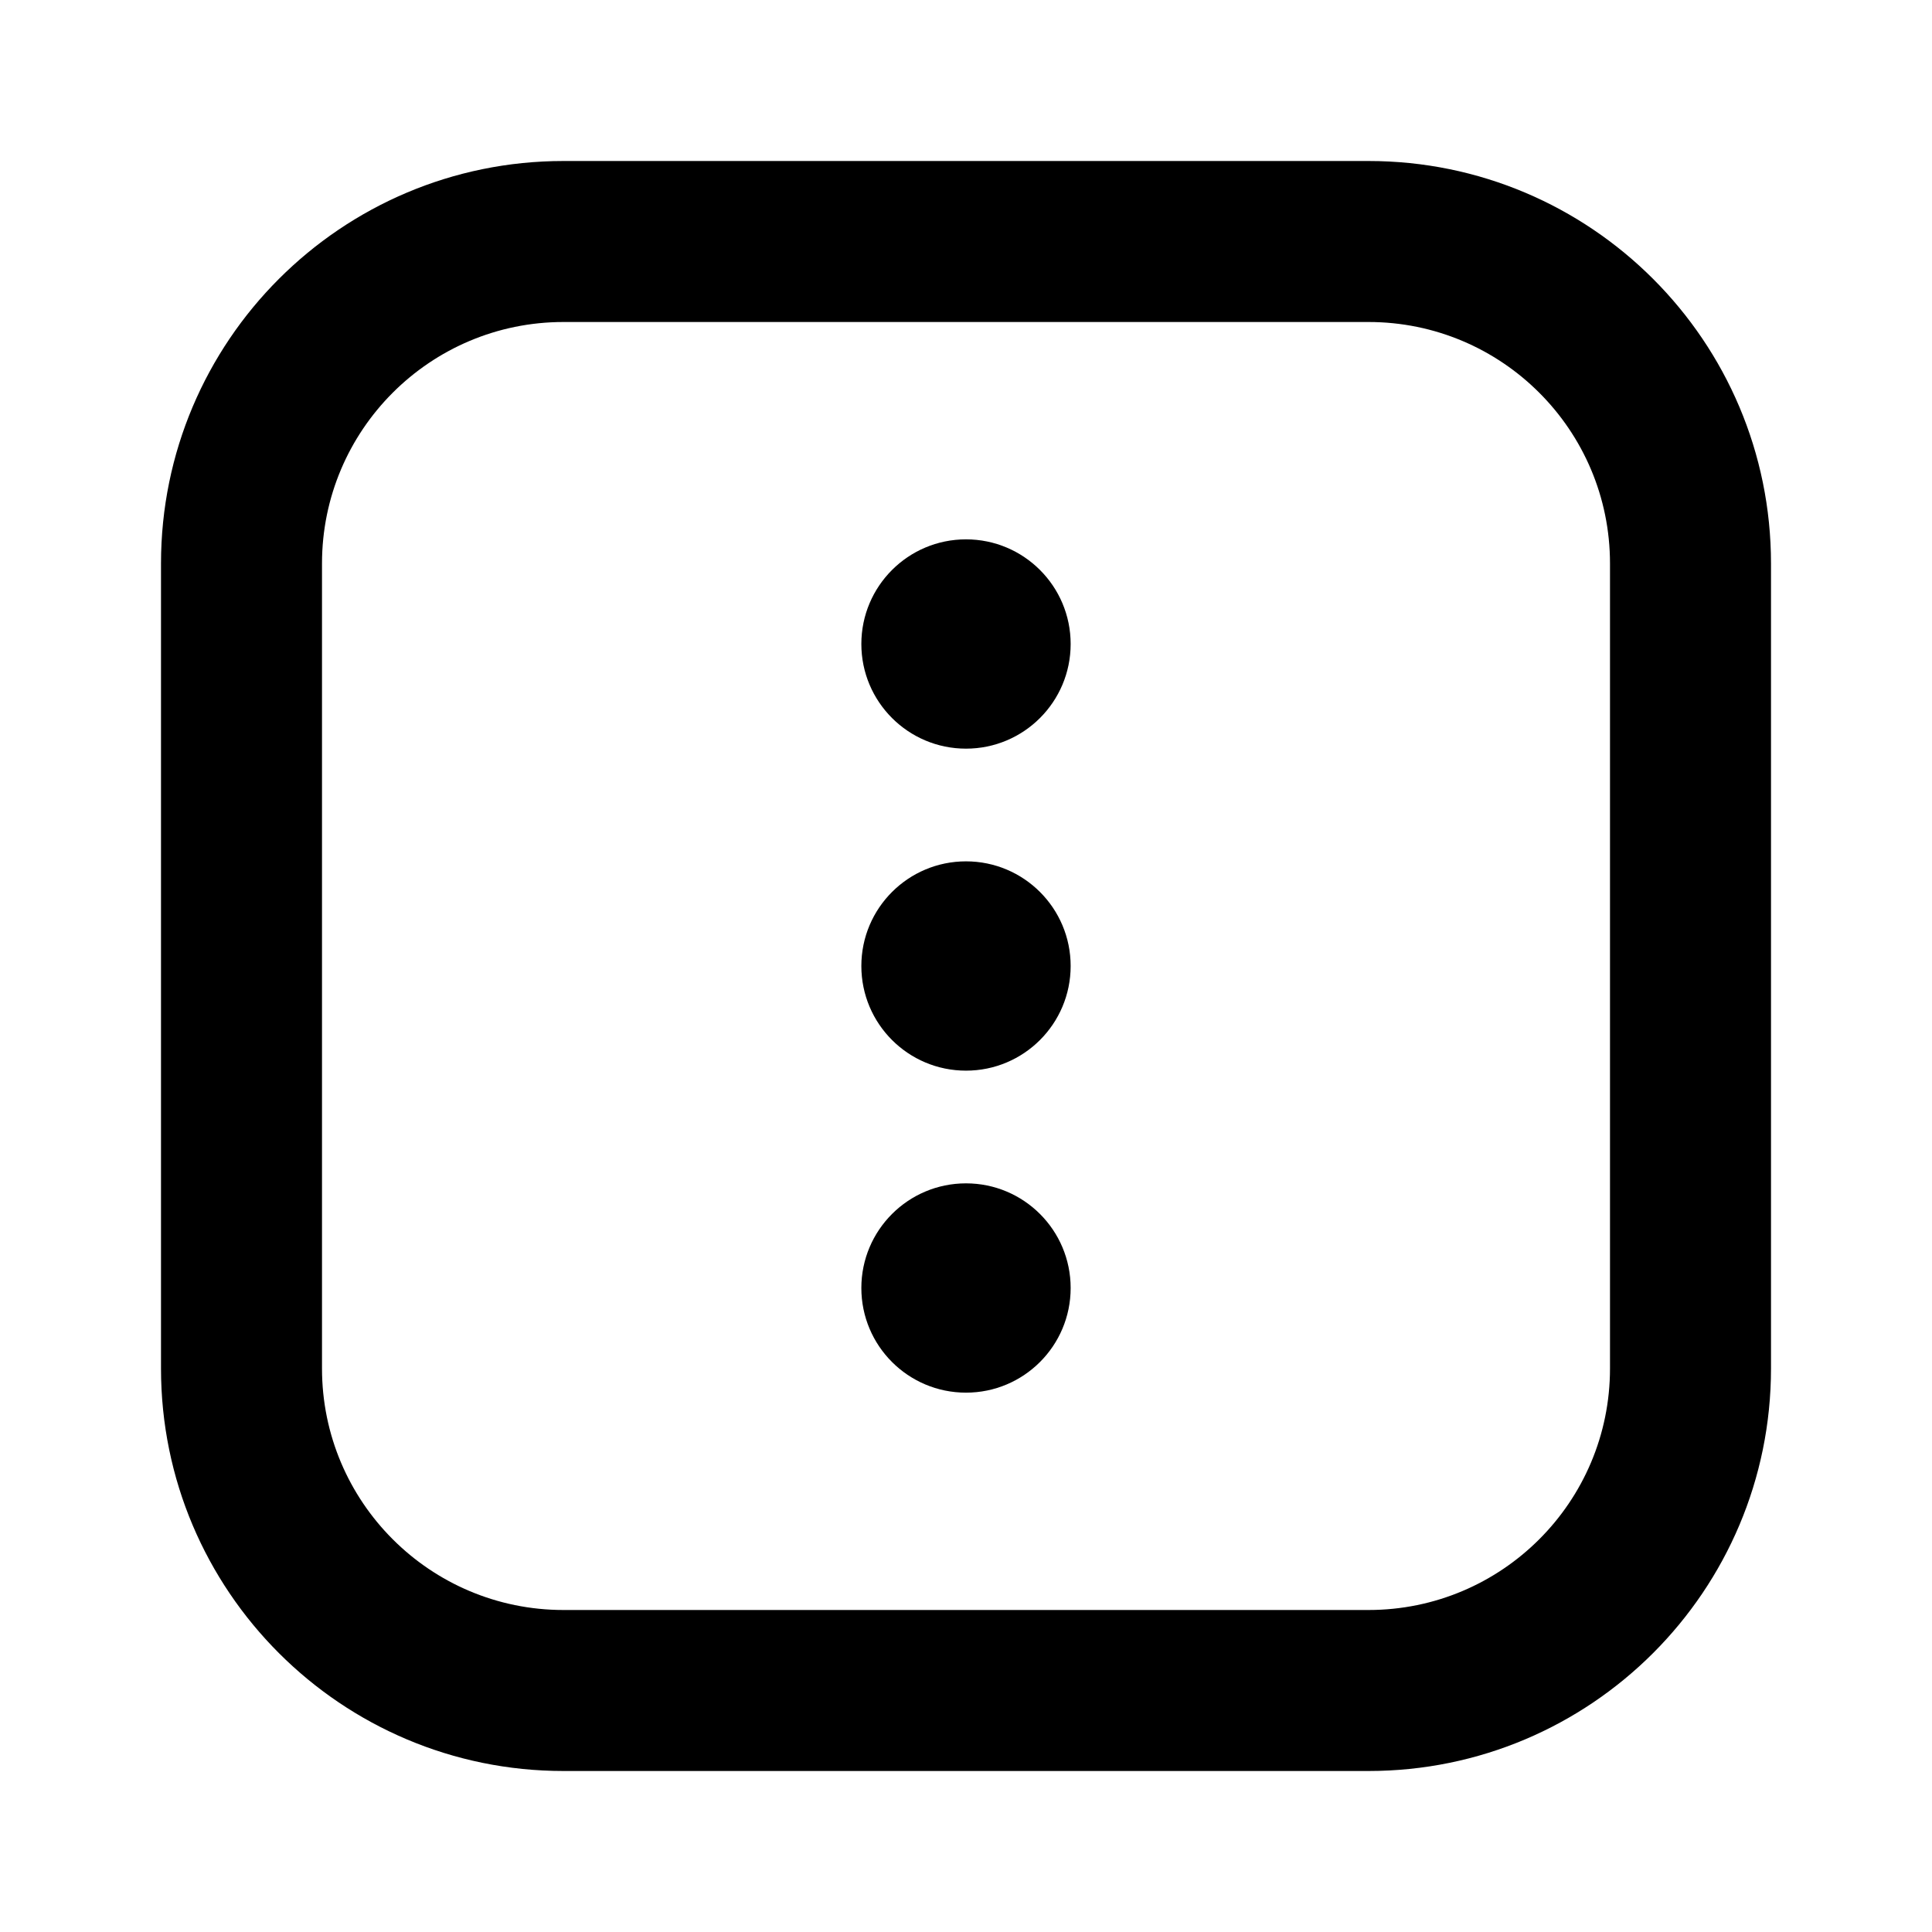
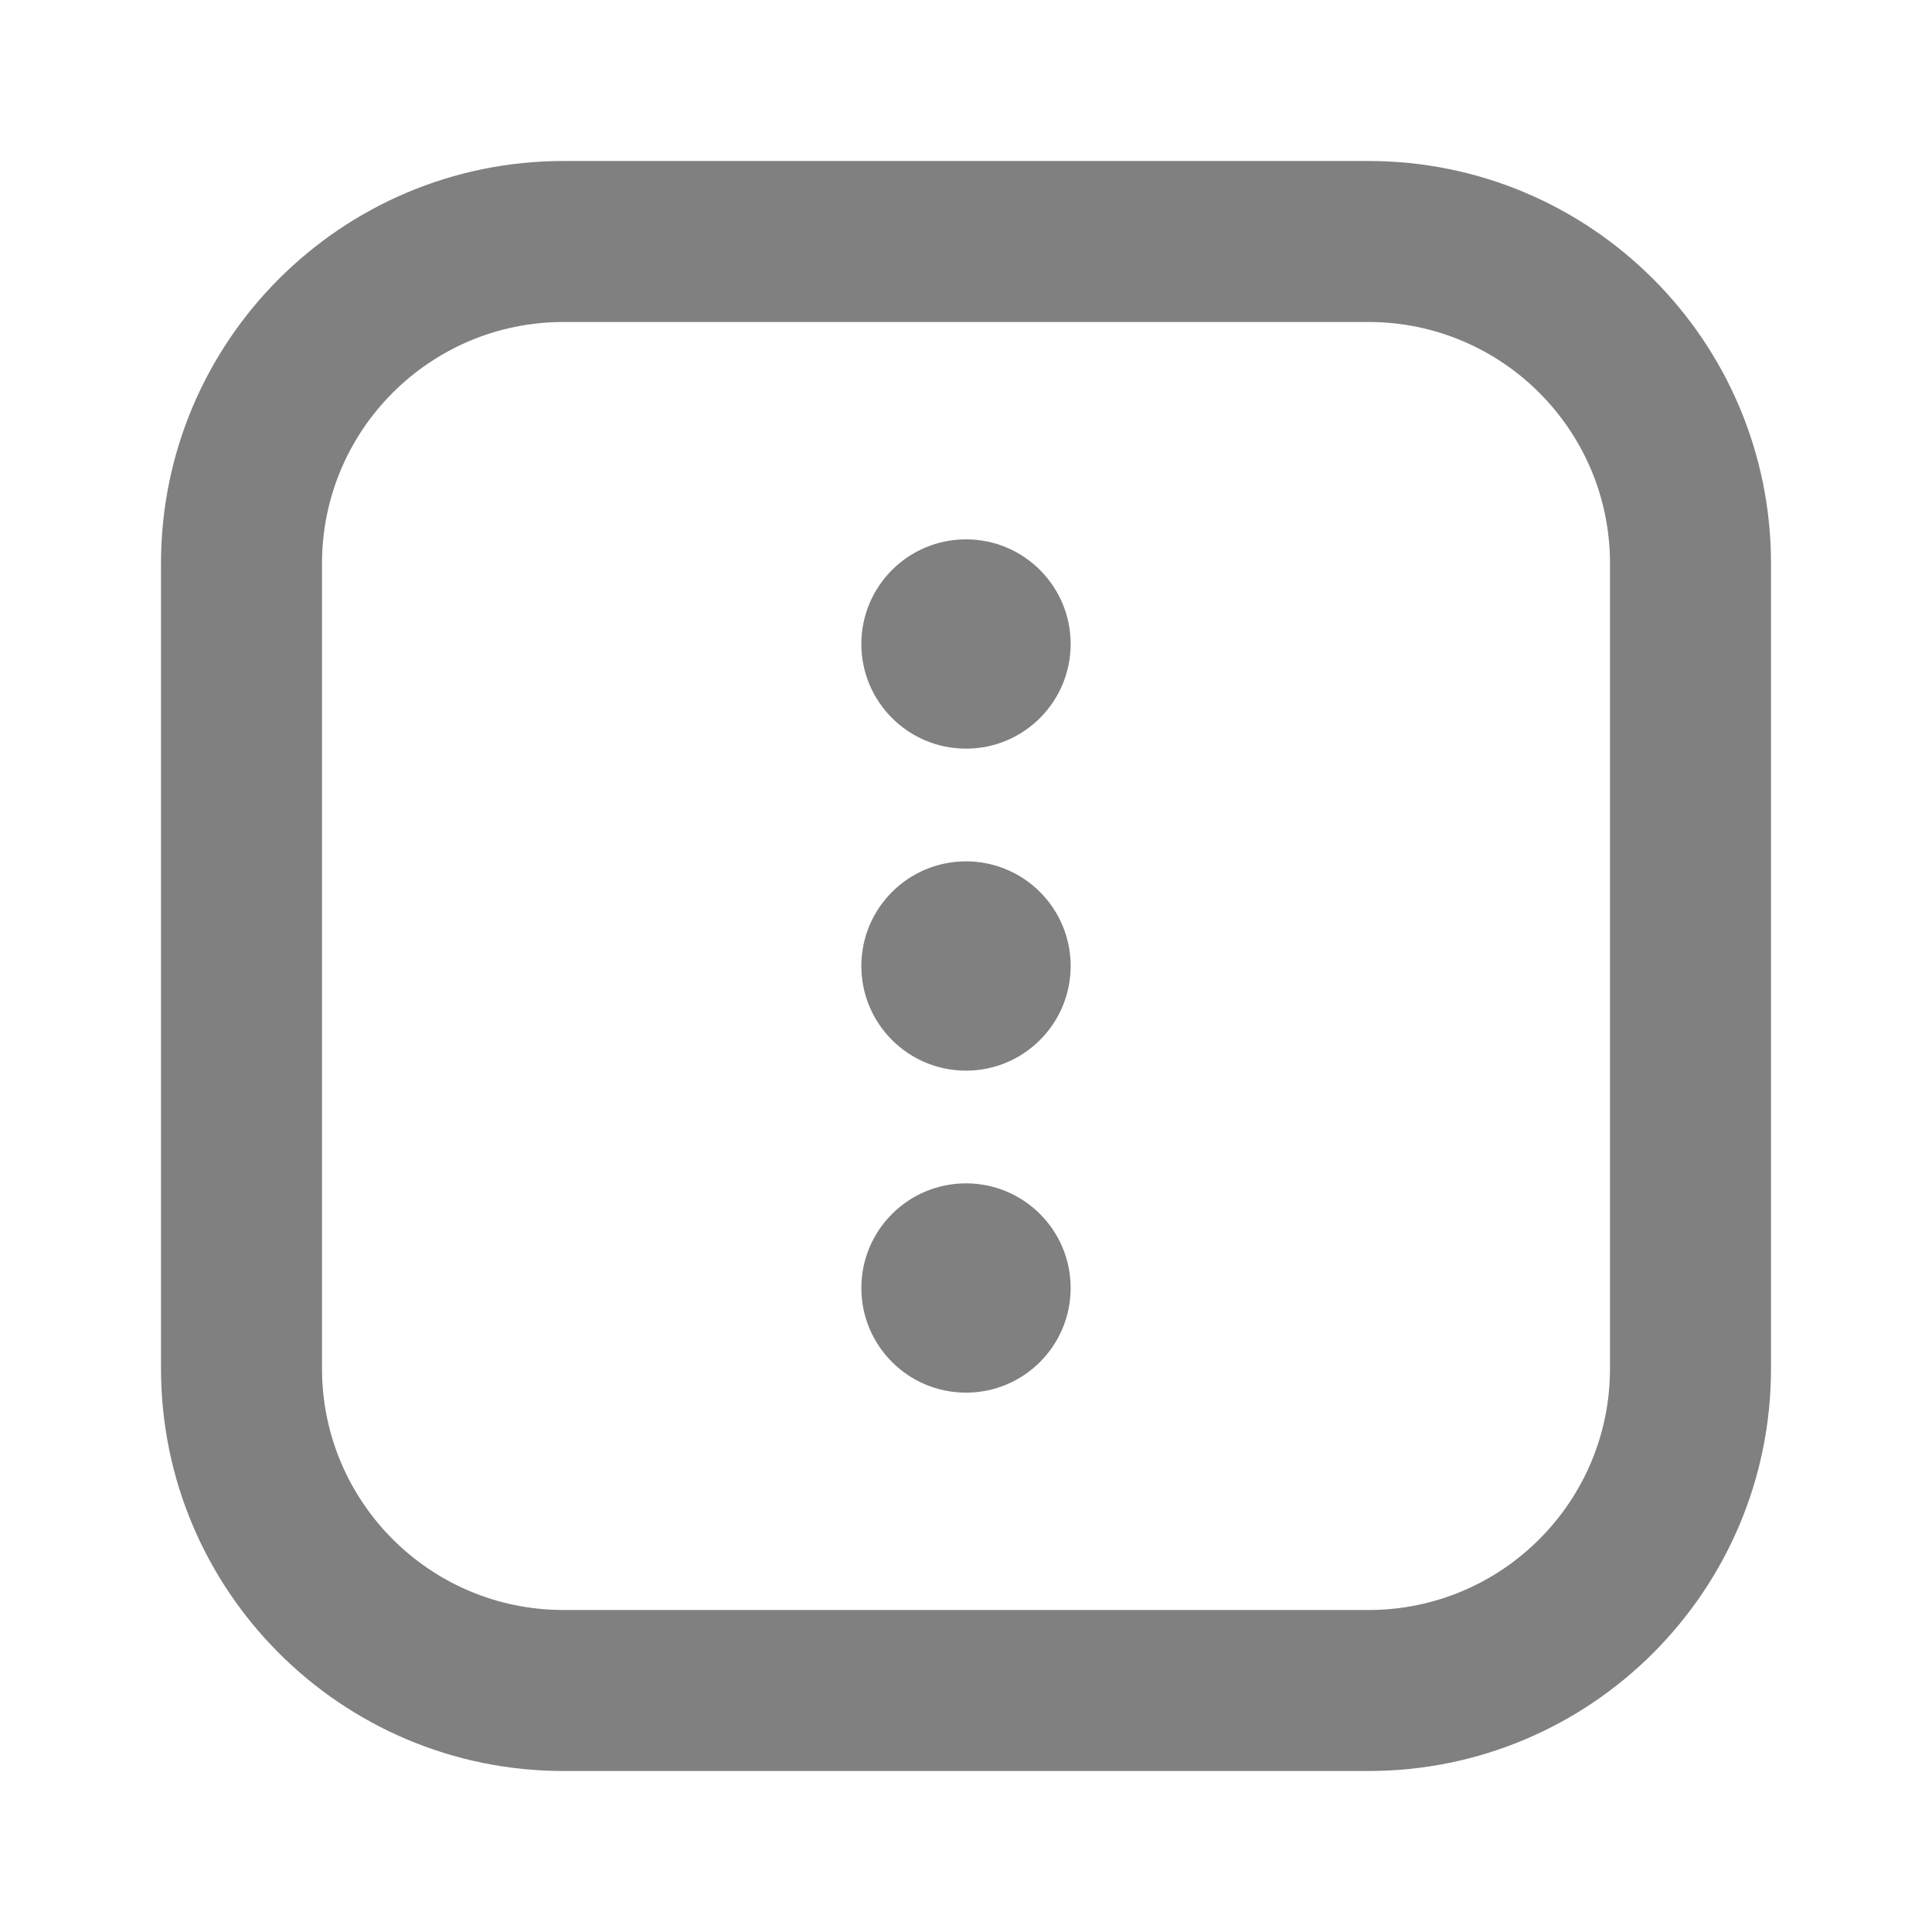
<svg xmlns="http://www.w3.org/2000/svg" fill="none" height="24" viewBox="0 0 24 24" width="24">
-   <g clip-rule="evenodd" fill="#000" fill-rule="evenodd">
+   <g clip-rule="evenodd" fill="grey" fill-rule="evenodd">
    <path d="m2 7c0-2.761 2.239-5 5-5h10c2.761 0 5 2.239 5 5v10c0 2.761-2.239 5-5 5h-10c-2.761 0-5-2.239-5-5zm5-3c-1.657 0-3 1.343-3 3v10c0 1.657 1.343 3 3 3h10c1.657 0 3-1.343 3-3v-10c0-1.657-1.343-3-3-3z" />
    <path d="m10.7 8c0 .718.582 1.3 1.3 1.3.718 0 1.3-.582 1.3-1.3s-.582-1.3-1.3-1.3c-.718 0-1.3.582-1.3 1.3z" />
    <path d="m10.7 16c0 .718.582 1.3 1.3 1.3.718 0 1.3-.582 1.3-1.3s-.582-1.3-1.3-1.3c-.718 0-1.3.582-1.3 1.3z" />
    <path d="m10.7 12c0 .718.582 1.3 1.3 1.3.718 0 1.3-.582 1.3-1.3s-.582-1.3-1.3-1.3c-.718 0-1.3.582-1.3 1.3z" />
  </g>
</svg>
